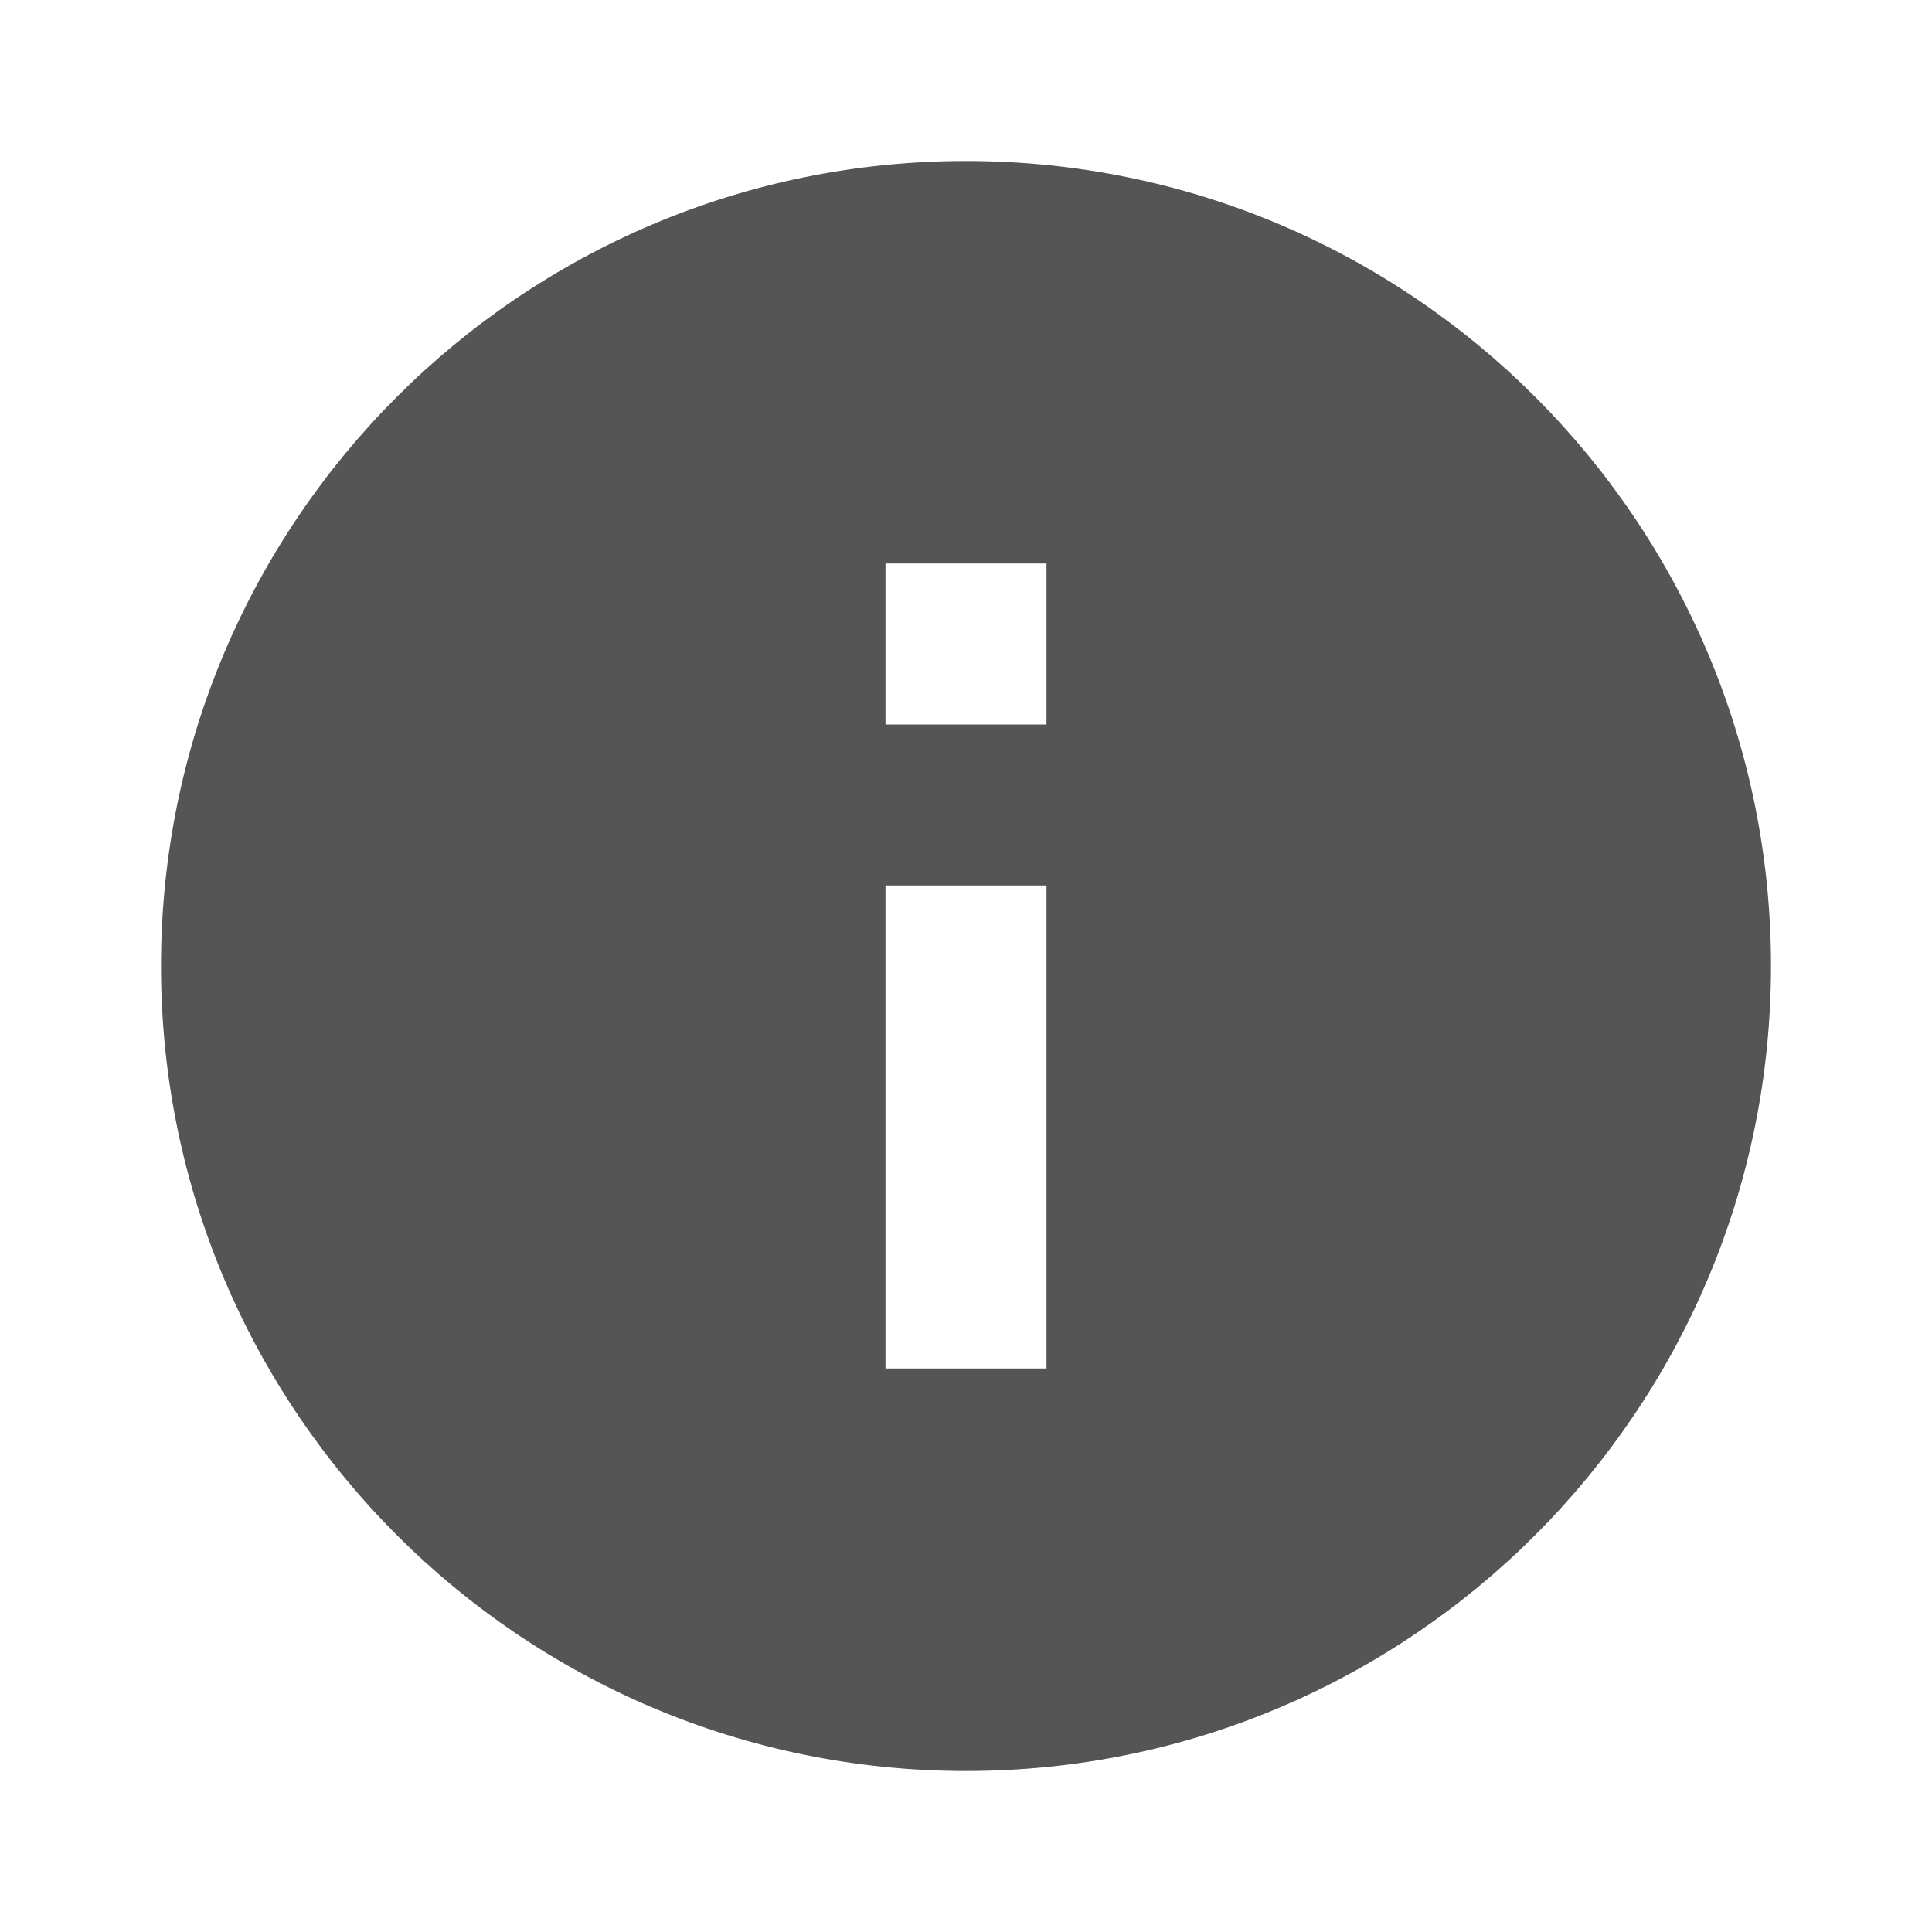
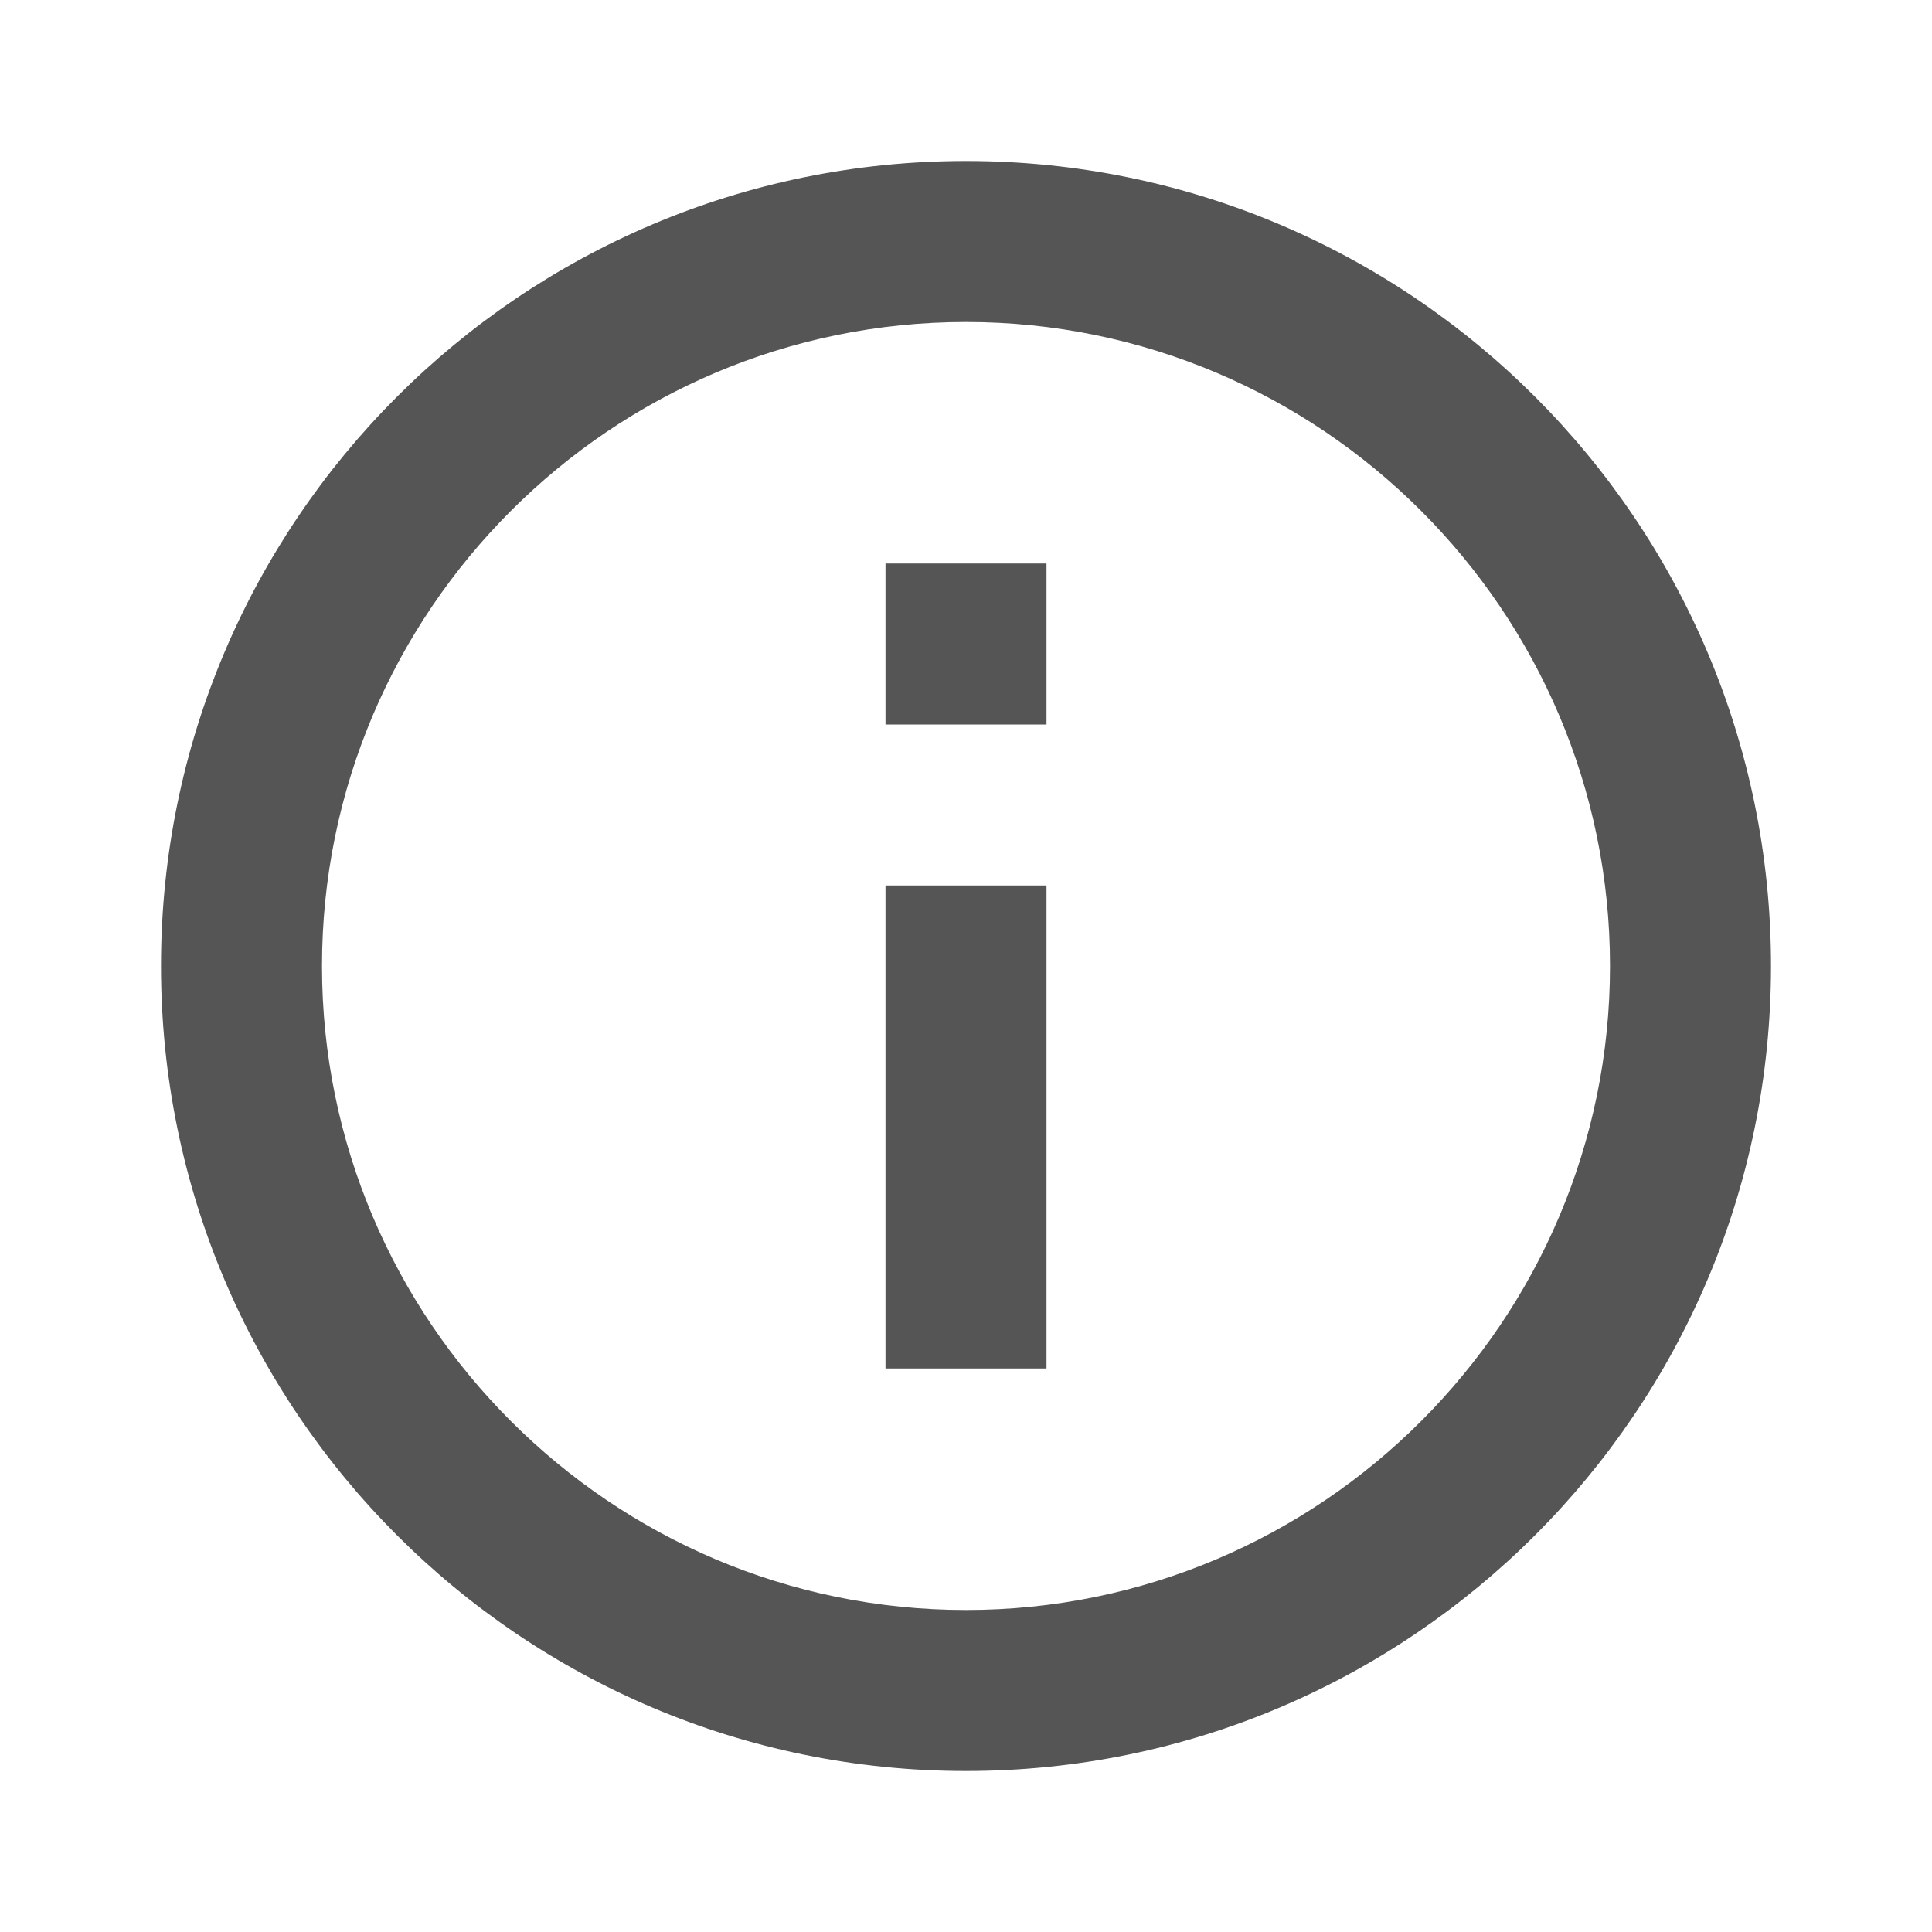
- <svg xmlns="http://www.w3.org/2000/svg" width="24" height="24" version="1.1">
-   <path d="M 12 2 C 6.48 2 2 6.48 2 12 C 2 17.52 6.48 22 12 22 C 17.52 22 22 17.52 22 12 C 22 6.48 17.52 2 12 2 z M 11 7 L 13 7 L 13 9 L 11 9 L 11 7 z M 11 11 L 13 11 L 13 17 L 11 17 L 11 11 z" fill="#555" />
+ <svg xmlns="http://www.w3.org/2000/svg" width="24" height="24" viewBox="0 0 24 24">
+   <path fill="#555" d="M11 7h2v2h-2zm0 4h2v6h-2zm1-9C6.48 2 2 6.48 2 12s4.48 10 10 10 10-4.48 10-10S17.52 2 12 2zm0 18c-4.41 0-8-3.59-8-8s3.59-8 8-8 8 3.59 8 8-3.59 8-8 8z" />
</svg>
